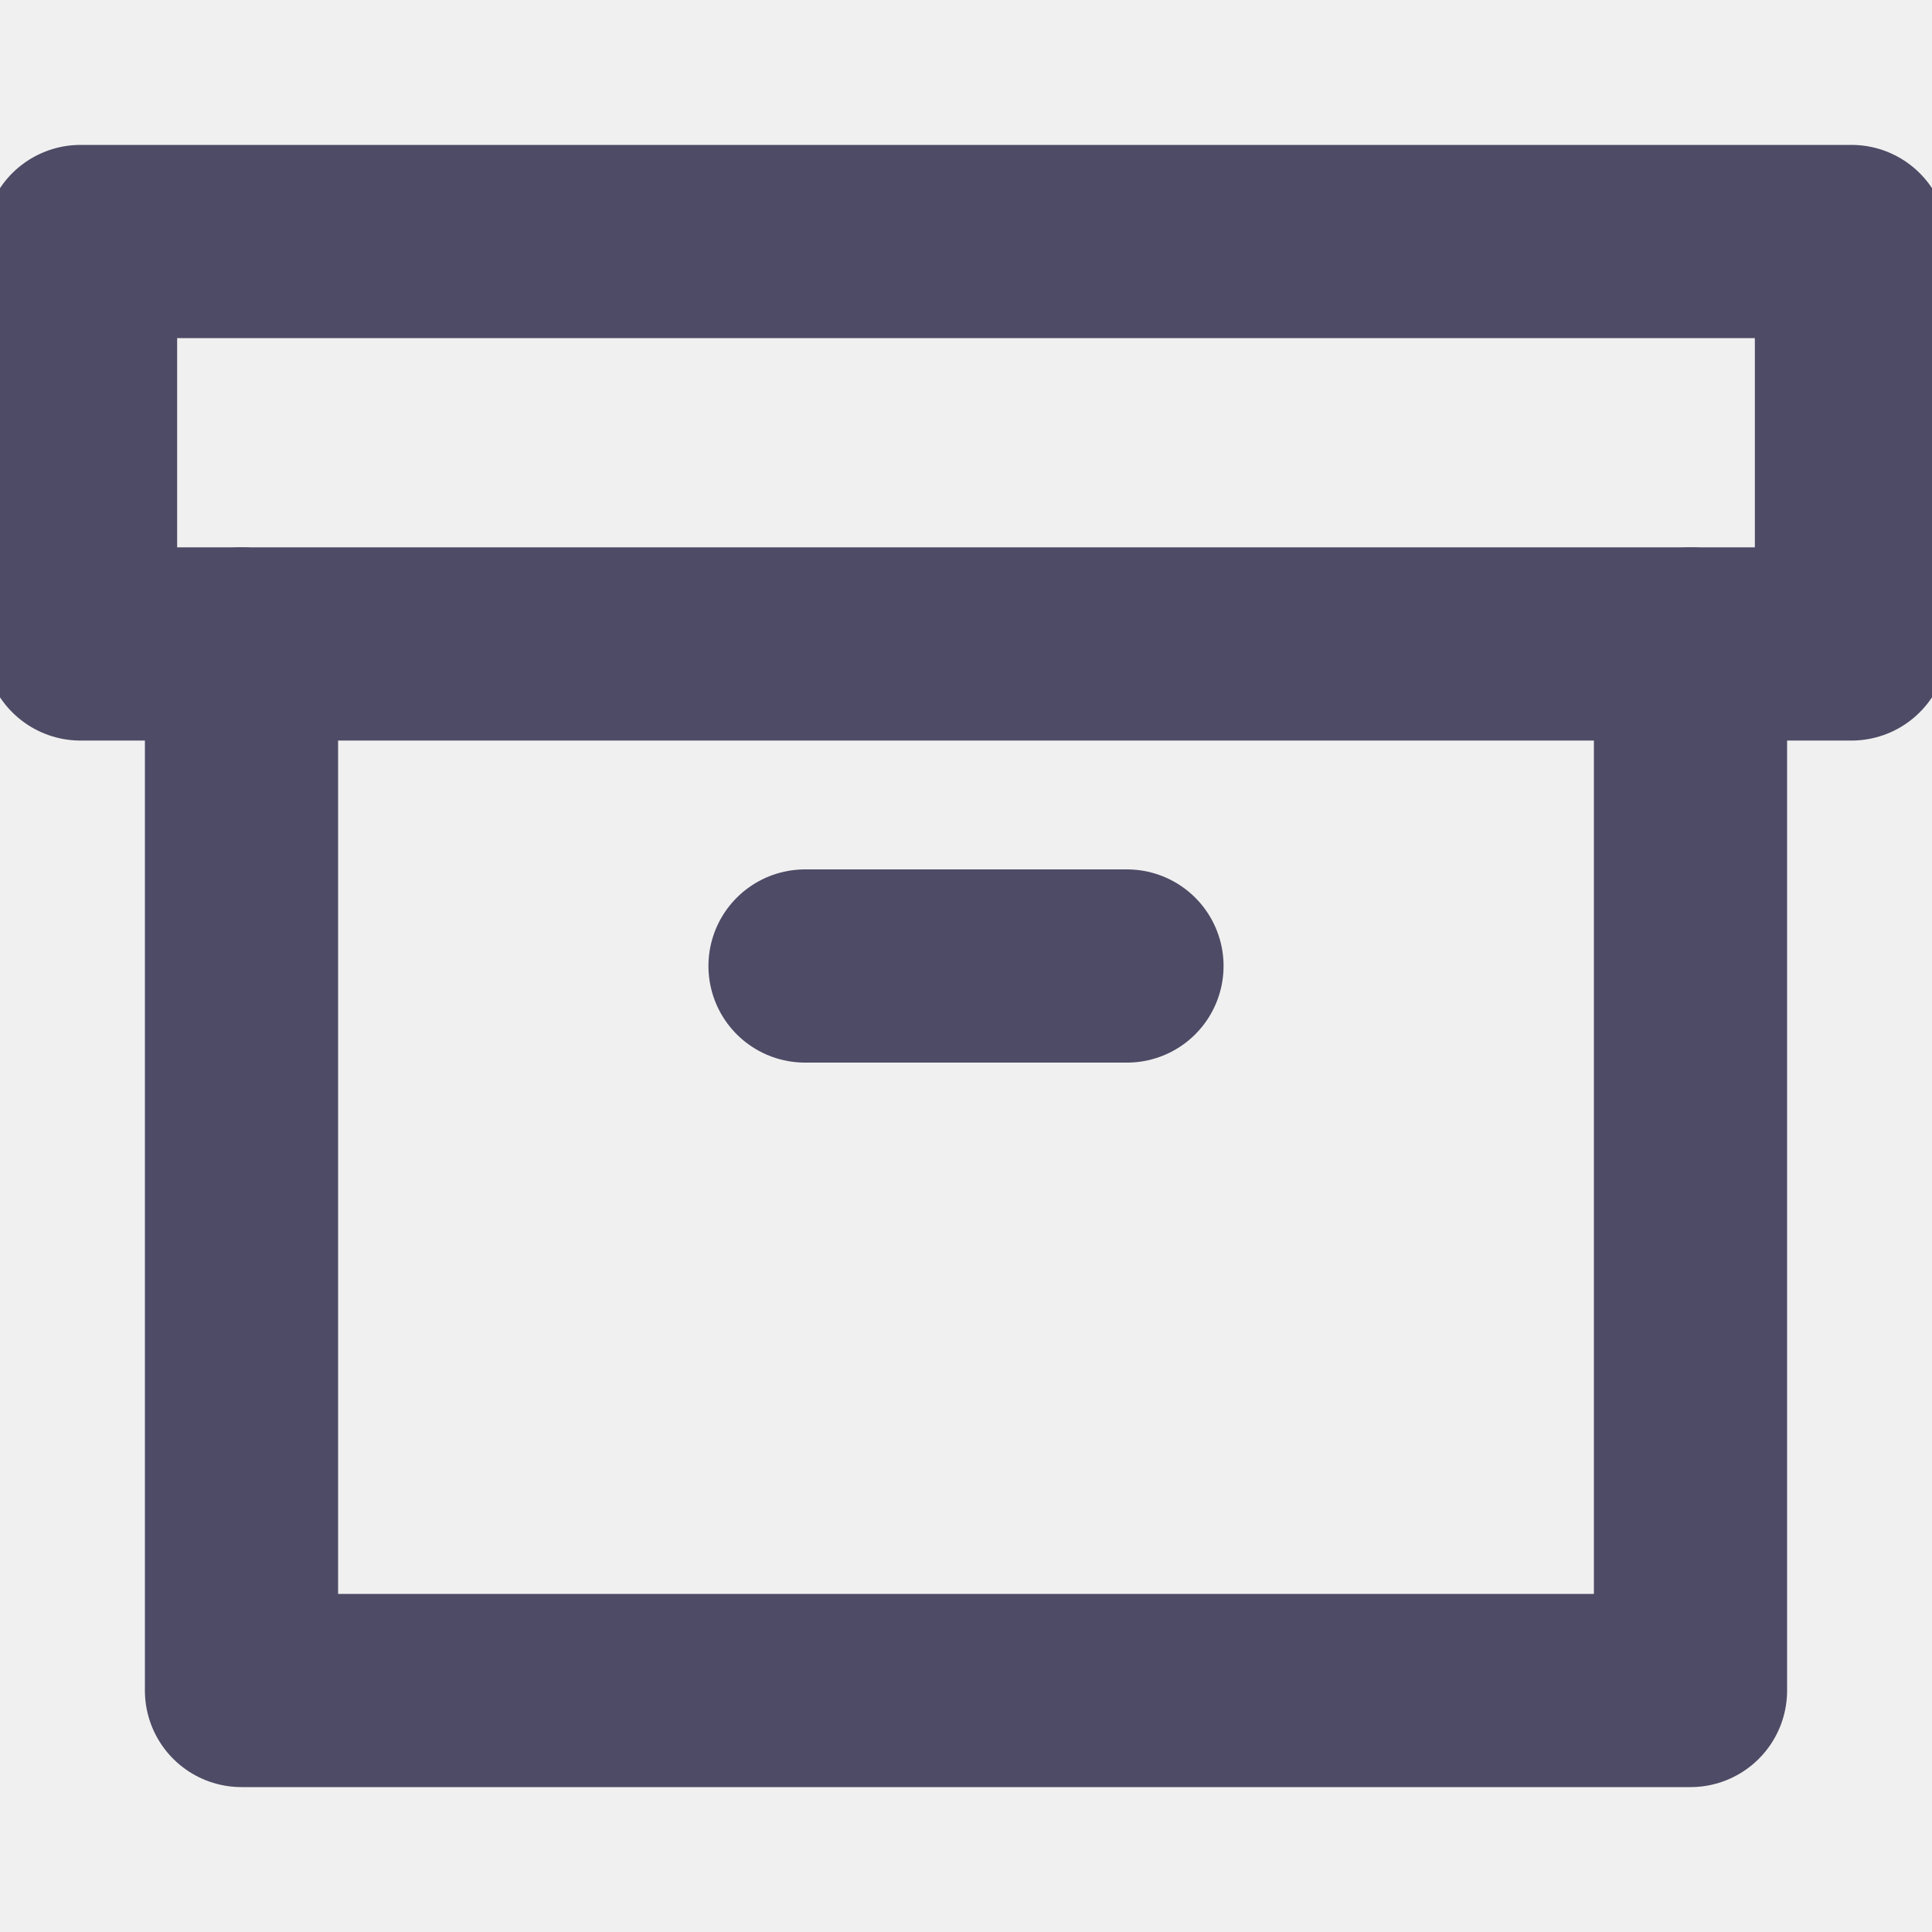
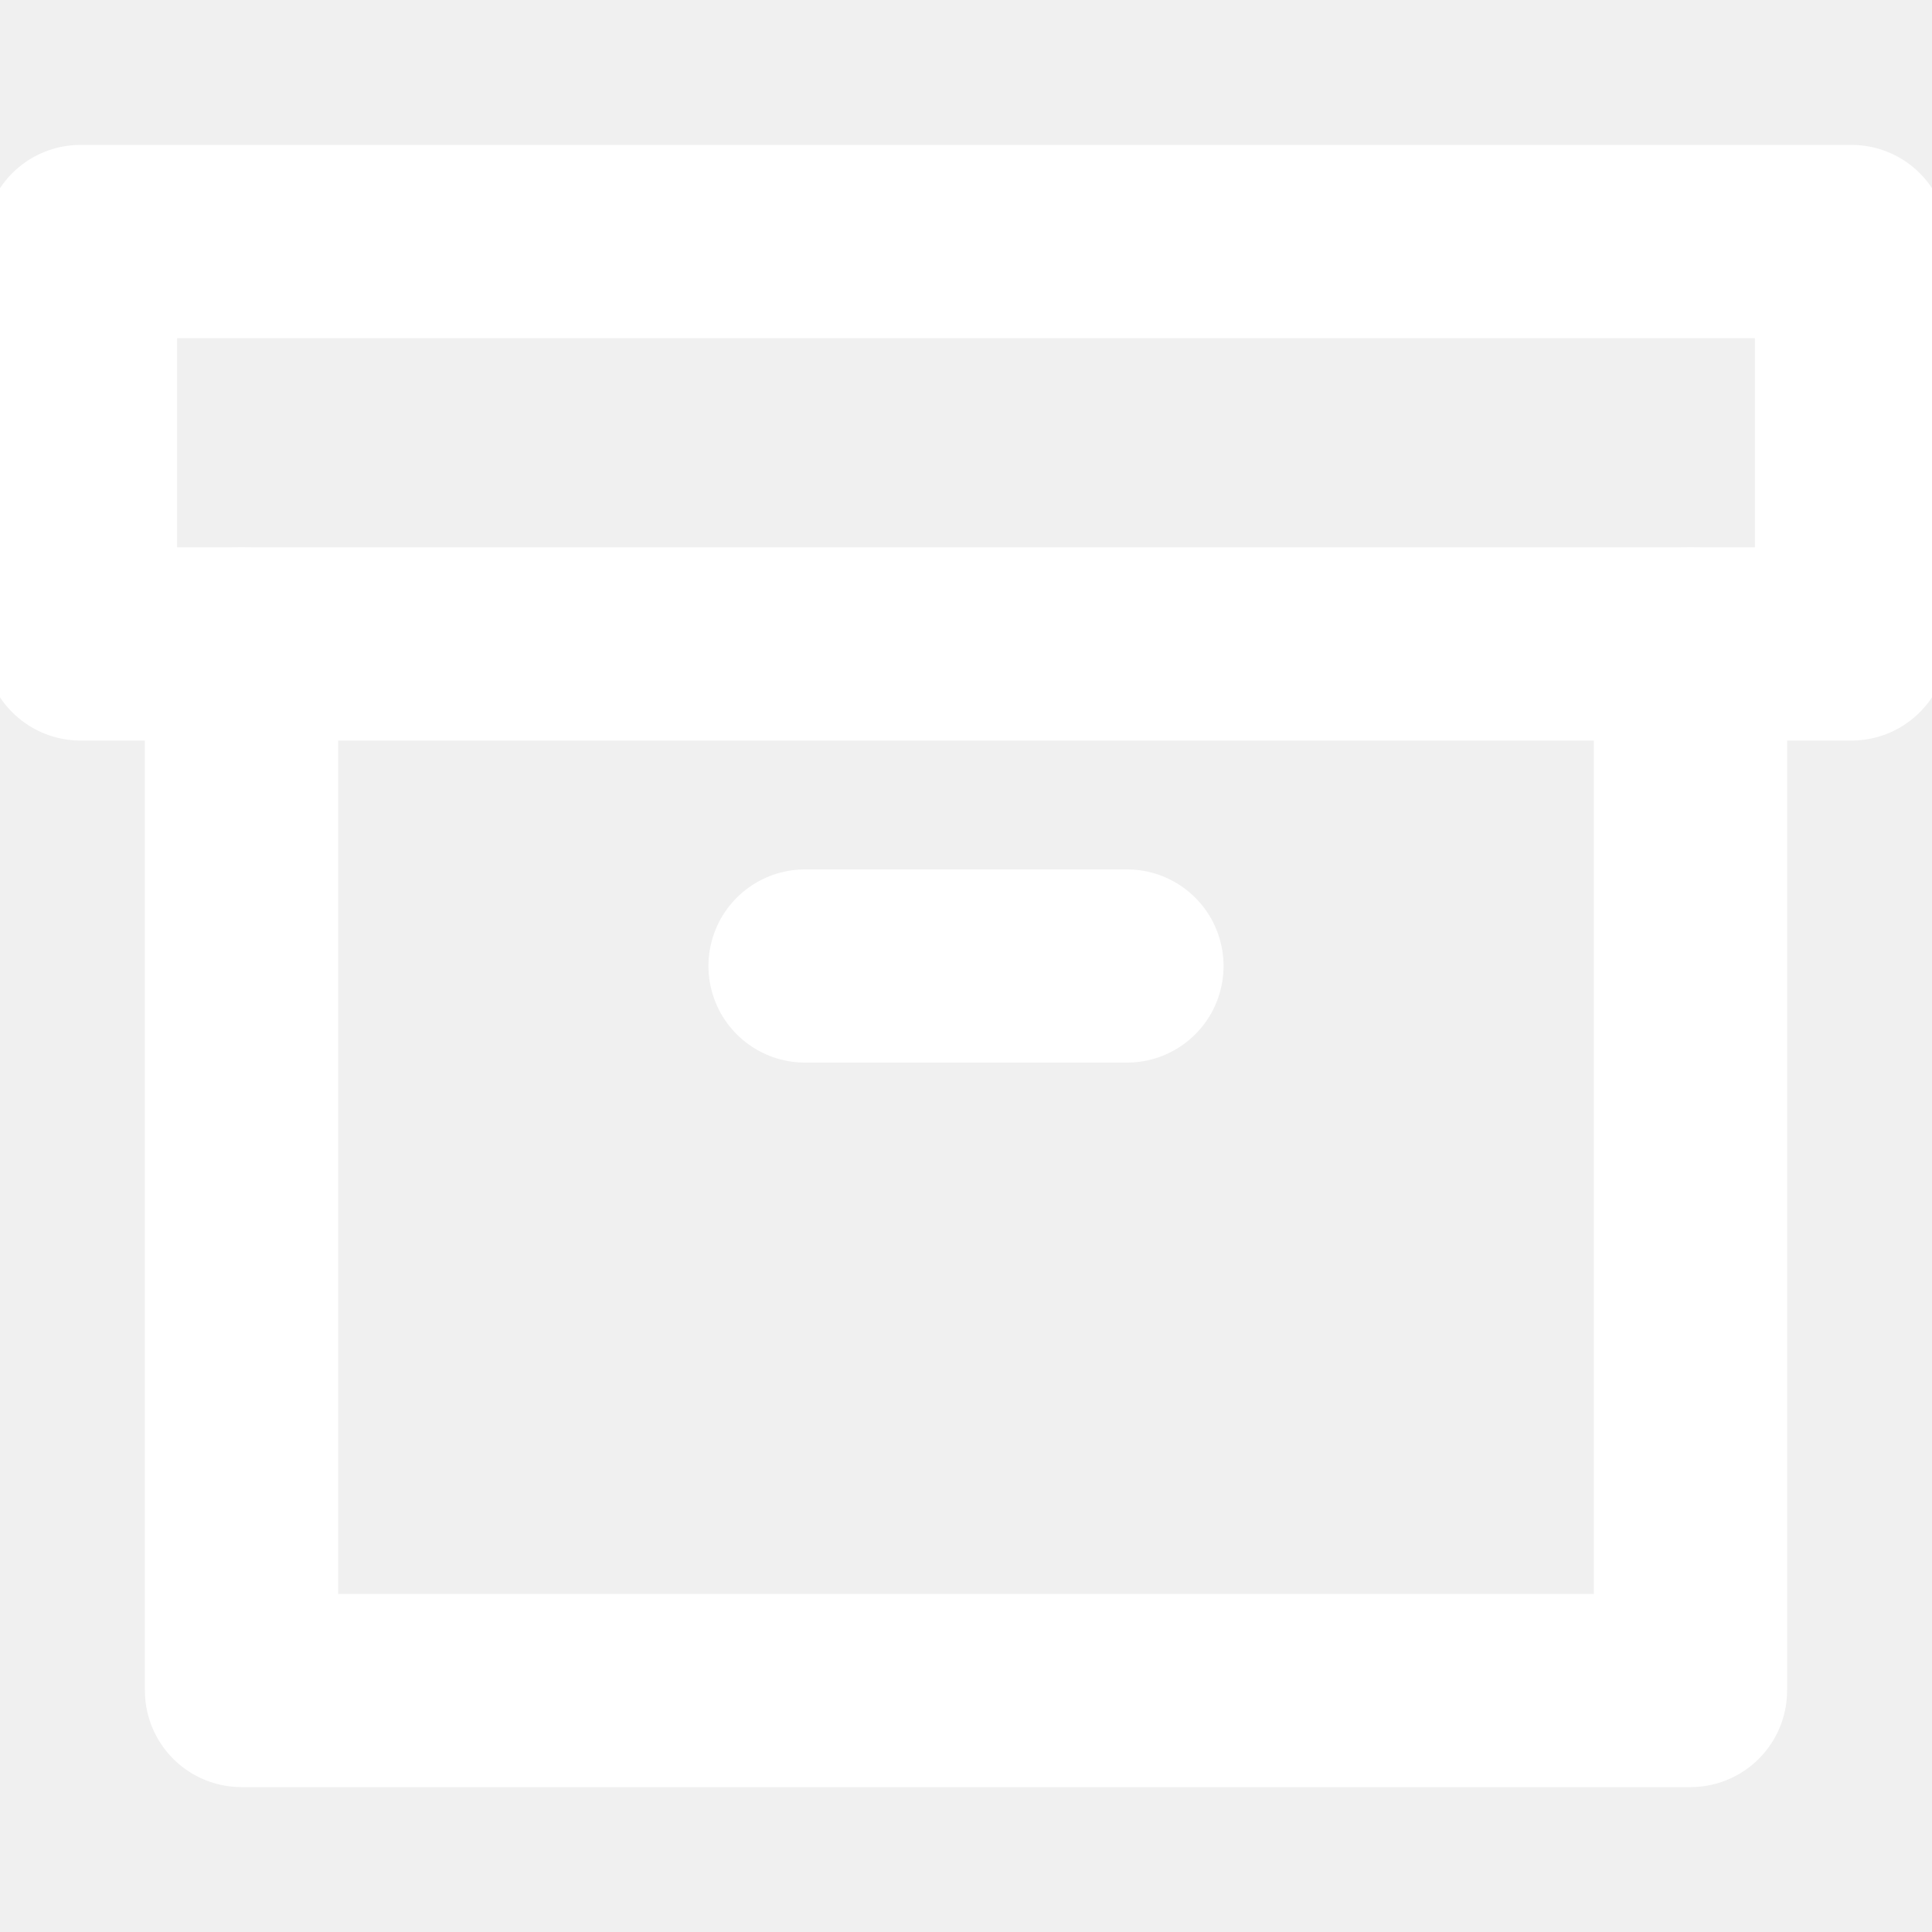
<svg xmlns="http://www.w3.org/2000/svg" width="16" height="16" viewBox="0 0 16 16" fill="none">
-   <g clip-path="url(#clip0_25294_2958)">
-     <path d="M14 5.333V14H2V5.333" stroke="#4E4B66" stroke-width="1.6" stroke-linecap="round" stroke-linejoin="round" />
-     <path d="M15.333 2H0.667V5.333H15.333V2Z" stroke="#4E4B66" stroke-width="1.6" stroke-linecap="round" stroke-linejoin="round" />
-     <path d="M6.667 8H9.333" stroke="#4E4B66" stroke-width="1.6" stroke-linecap="round" stroke-linejoin="round" />
+   <g clip-path="url(#clip0_14852_5722)">
+     <path d="M14 5.333V14H2V5.333" stroke="#fff" stroke-width="1.6" stroke-linecap="round" stroke-linejoin="round" />
+     <path d="M15.333 2H0.667V5.333H15.333V2Z" stroke="#fff" stroke-width="1.6" stroke-linecap="round" stroke-linejoin="round" />
+     <path d="M6.667 8H9.333" stroke="#fff" stroke-width="1.6" stroke-linecap="round" stroke-linejoin="round" />
  </g>
  <defs>
-     <clipPath id="clip0_25294_2958">
+     <clipPath id="clip0_14852_5722">
      <rect width="16" height="16" fill="white" />
    </clipPath>
  </defs>
</svg>
